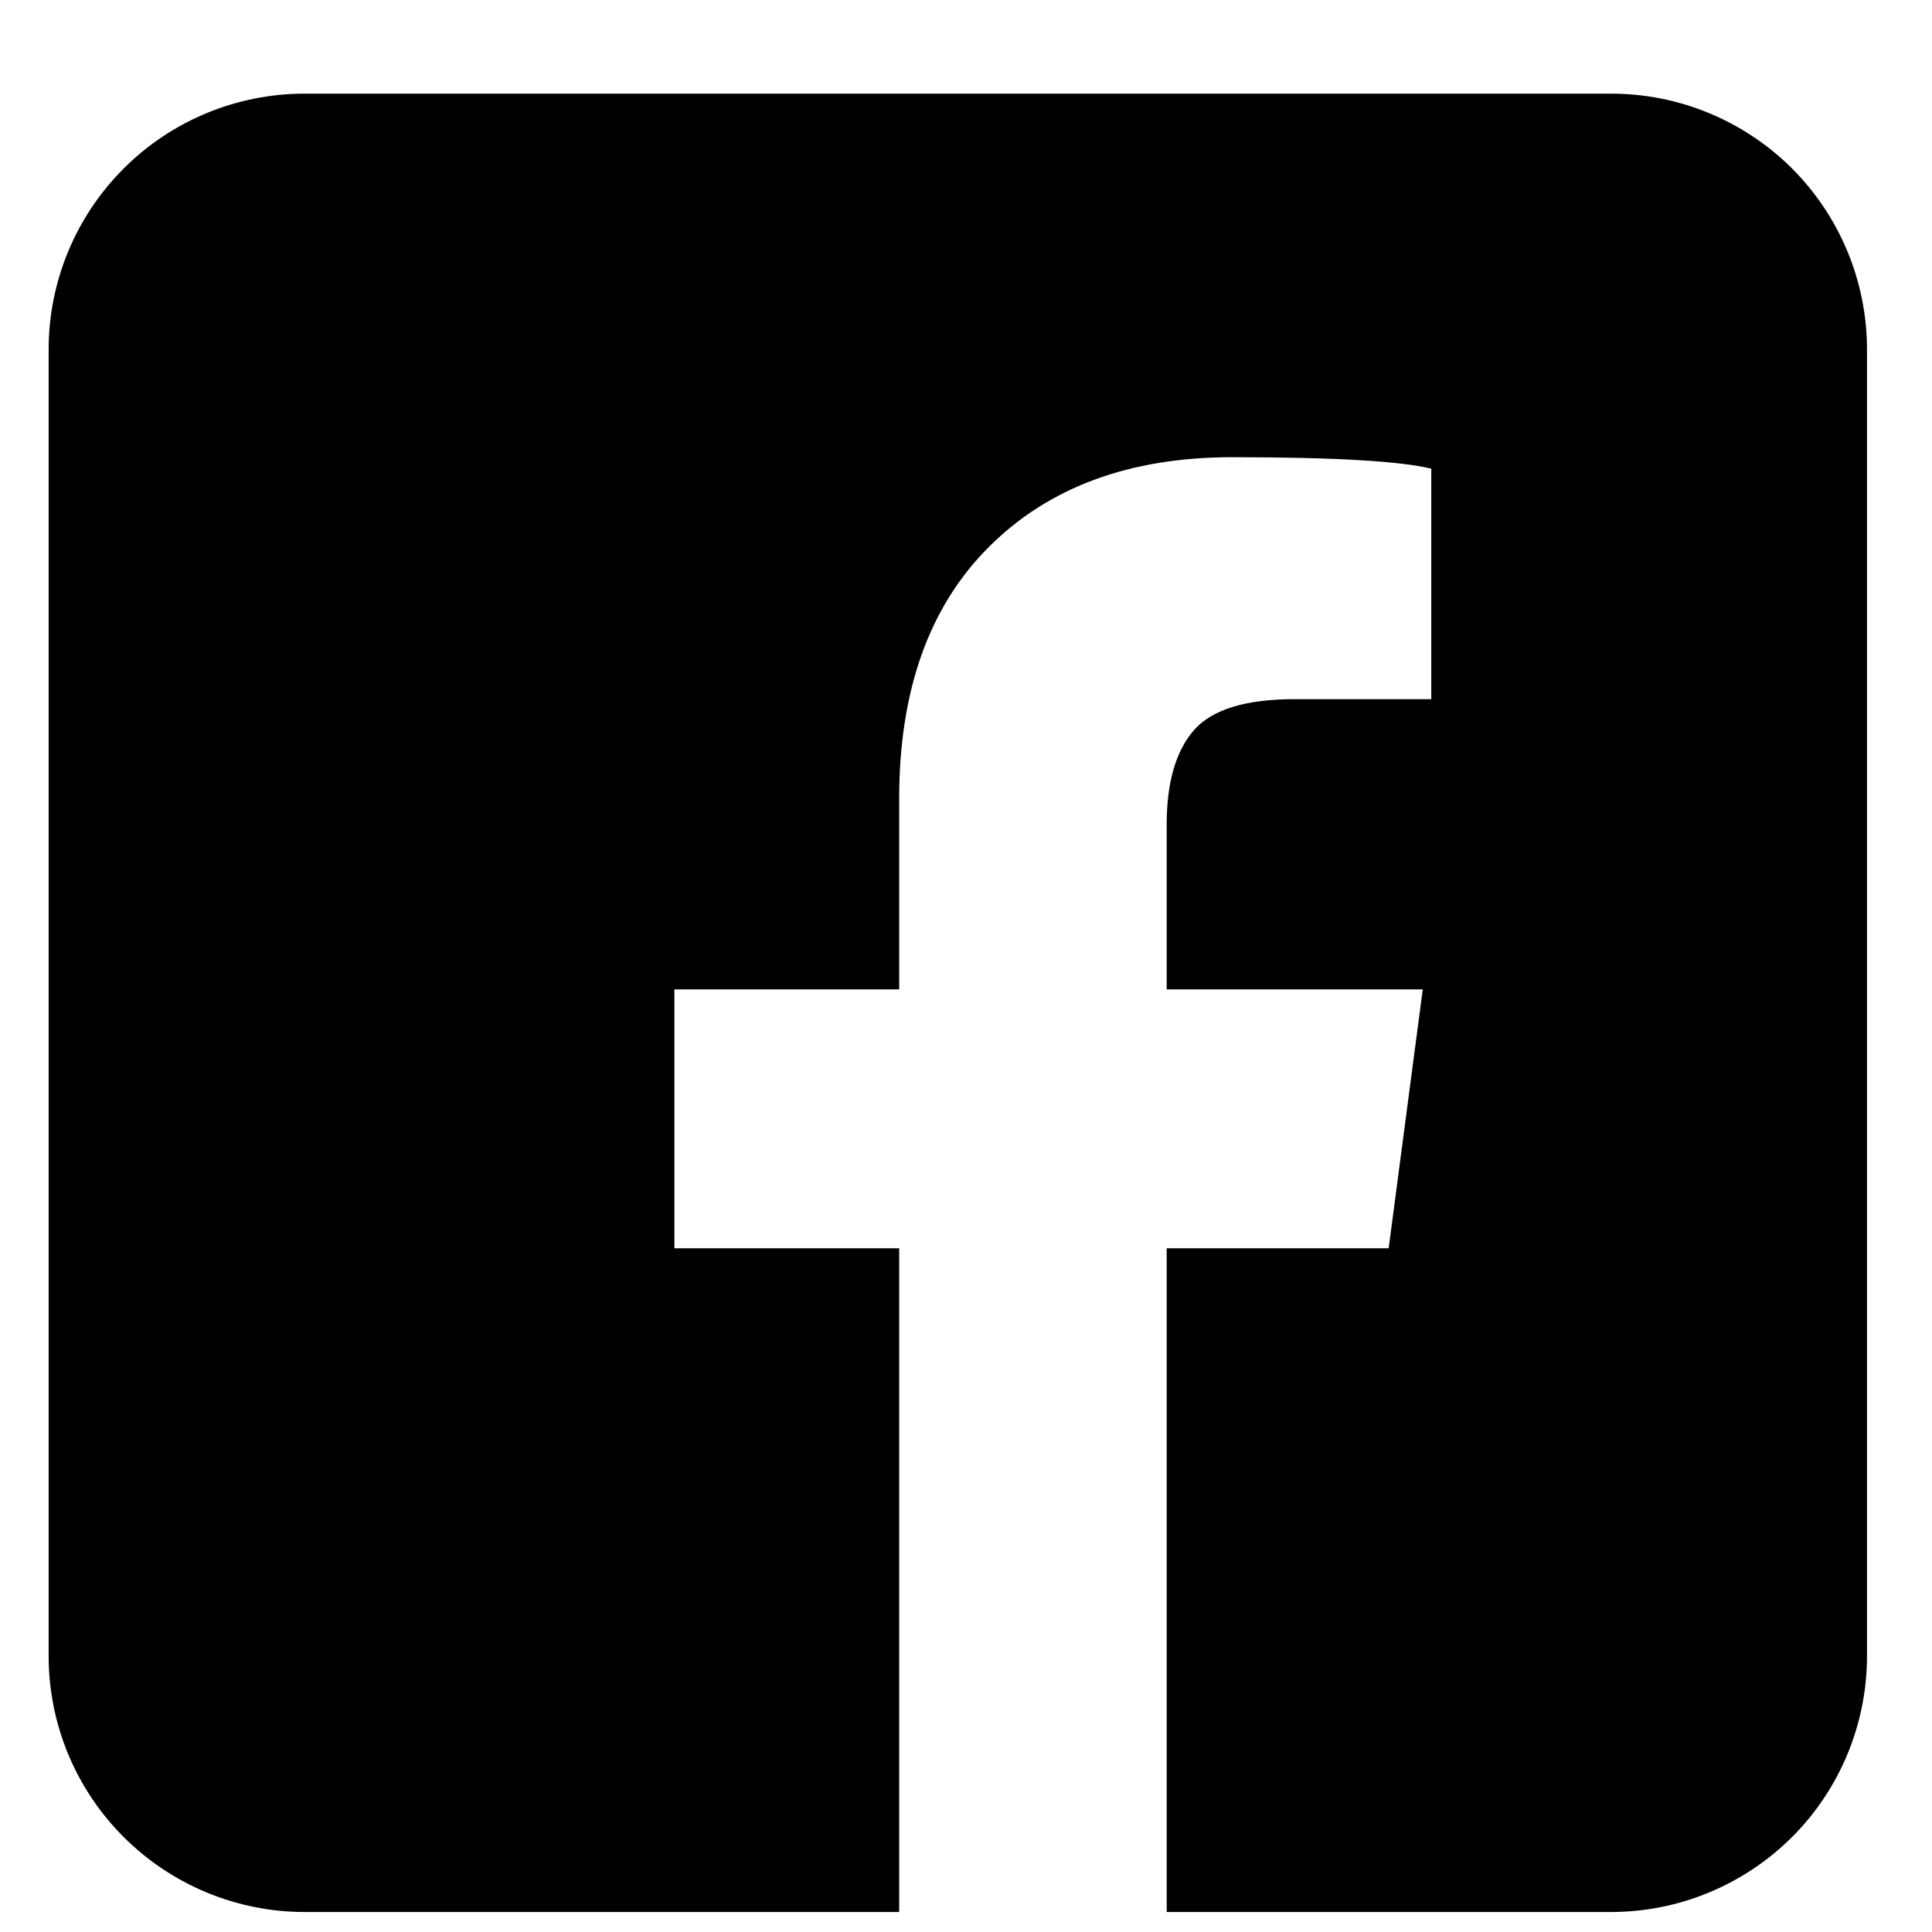
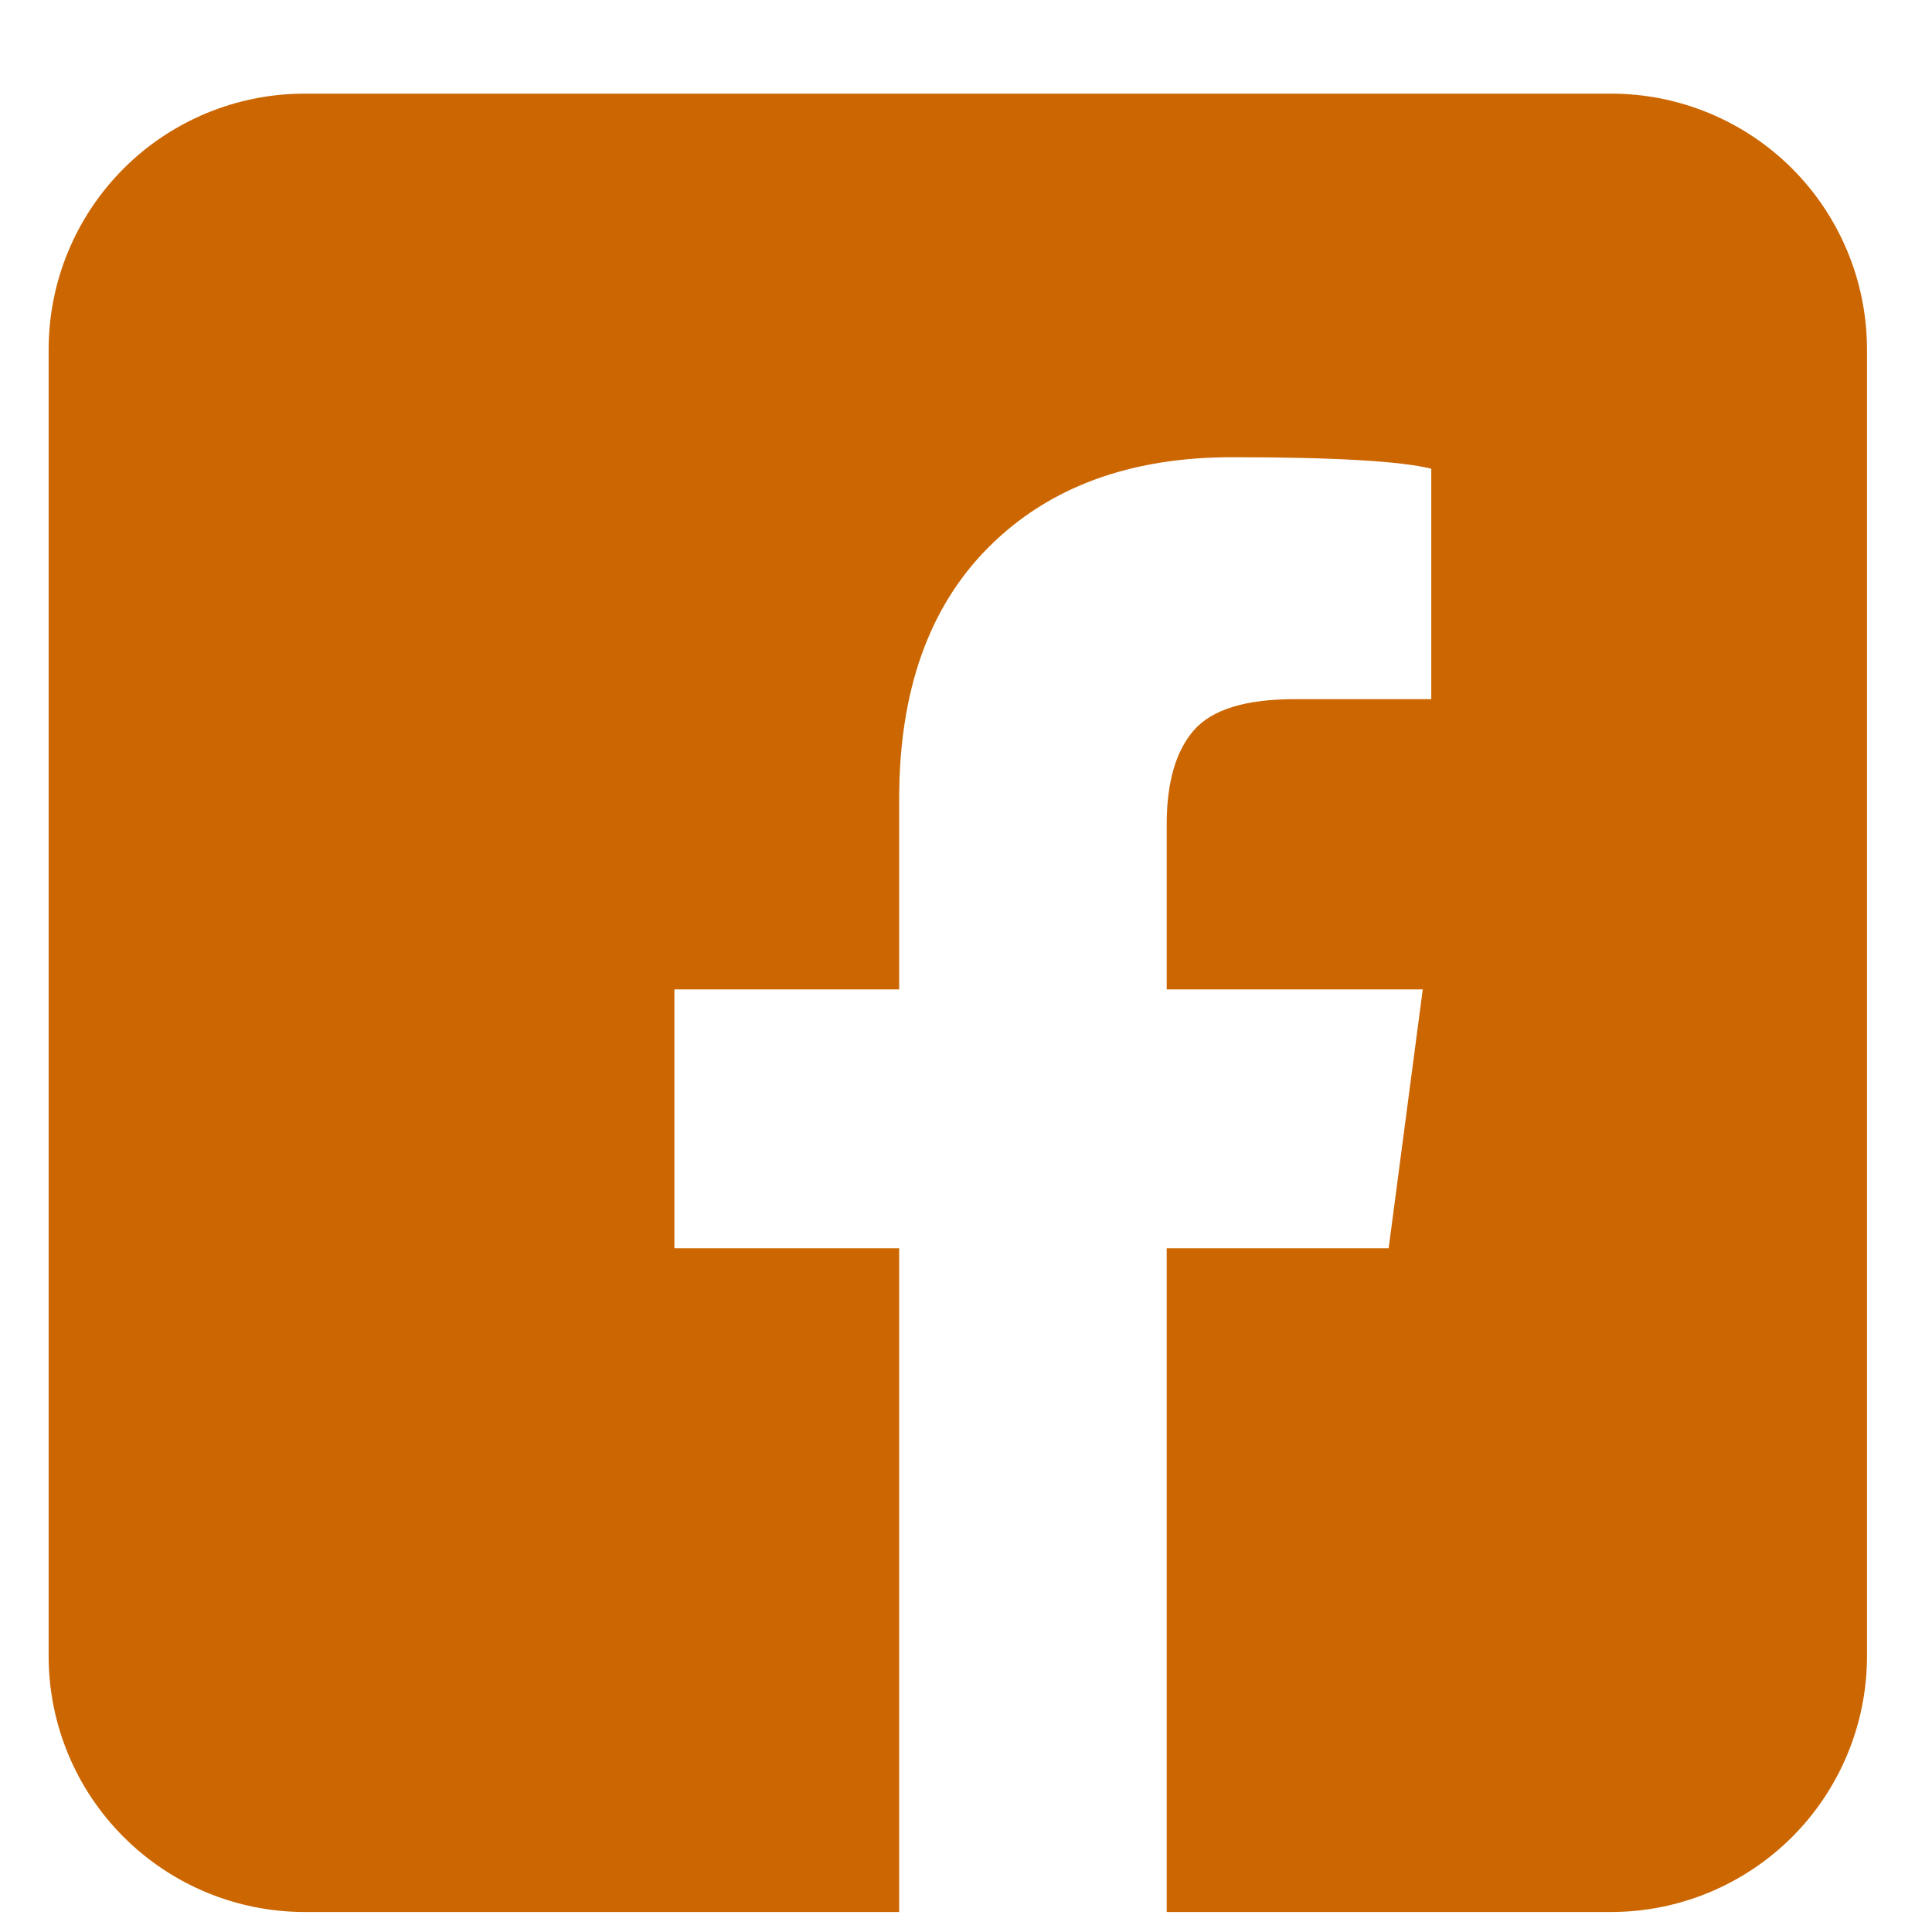
<svg xmlns="http://www.w3.org/2000/svg" fill="none" height="17" viewBox="0 0 17 17" width="17">
-   <path d="M14.176 0.824H2.68C2.083 0.824 1.51 1.061 1.088 1.483C0.665 1.906 0.428 2.478 0.428 3.076V14.572C0.428 15.169 0.665 15.742 1.088 16.164C1.51 16.586 2.083 16.824 2.68 16.824H7.912V10.984H5.934V8.706H7.912V7.028C7.912 6.077 8.175 5.338 8.701 4.813C9.227 4.287 9.94 4.023 10.841 4.023C11.743 4.023 12.327 4.058 12.594 4.124V6.152H11.392C10.958 6.152 10.662 6.244 10.503 6.428C10.345 6.611 10.266 6.887 10.266 7.254V8.706H12.519L12.219 10.984H10.266V16.824H14.176C14.774 16.824 15.346 16.586 15.769 16.164C16.191 15.742 16.428 15.169 16.428 14.572V3.076C16.428 2.478 16.191 1.906 15.769 1.483C15.346 1.061 14.774 0.824 14.176 0.824Z" fill="black" />
+   <path d="M14.176 0.824H2.68C2.083 0.824 1.51 1.061 1.088 1.483C0.665 1.906 0.428 2.478 0.428 3.076V14.572C0.428 15.169 0.665 15.742 1.088 16.164C1.51 16.586 2.083 16.824 2.68 16.824H7.912V10.984H5.934V8.706H7.912V7.028C7.912 6.077 8.175 5.338 8.701 4.813C9.227 4.287 9.94 4.023 10.841 4.023C11.743 4.023 12.327 4.058 12.594 4.124V6.152H11.392C10.958 6.152 10.662 6.244 10.503 6.428C10.345 6.611 10.266 6.887 10.266 7.254V8.706H12.519L12.219 10.984H10.266V16.824H14.176C14.774 16.824 15.346 16.586 15.769 16.164C16.191 15.742 16.428 15.169 16.428 14.572V3.076C16.428 2.478 16.191 1.906 15.769 1.483C15.346 1.061 14.774 0.824 14.176 0.824Z" fill="#cc6600" />
</svg>
